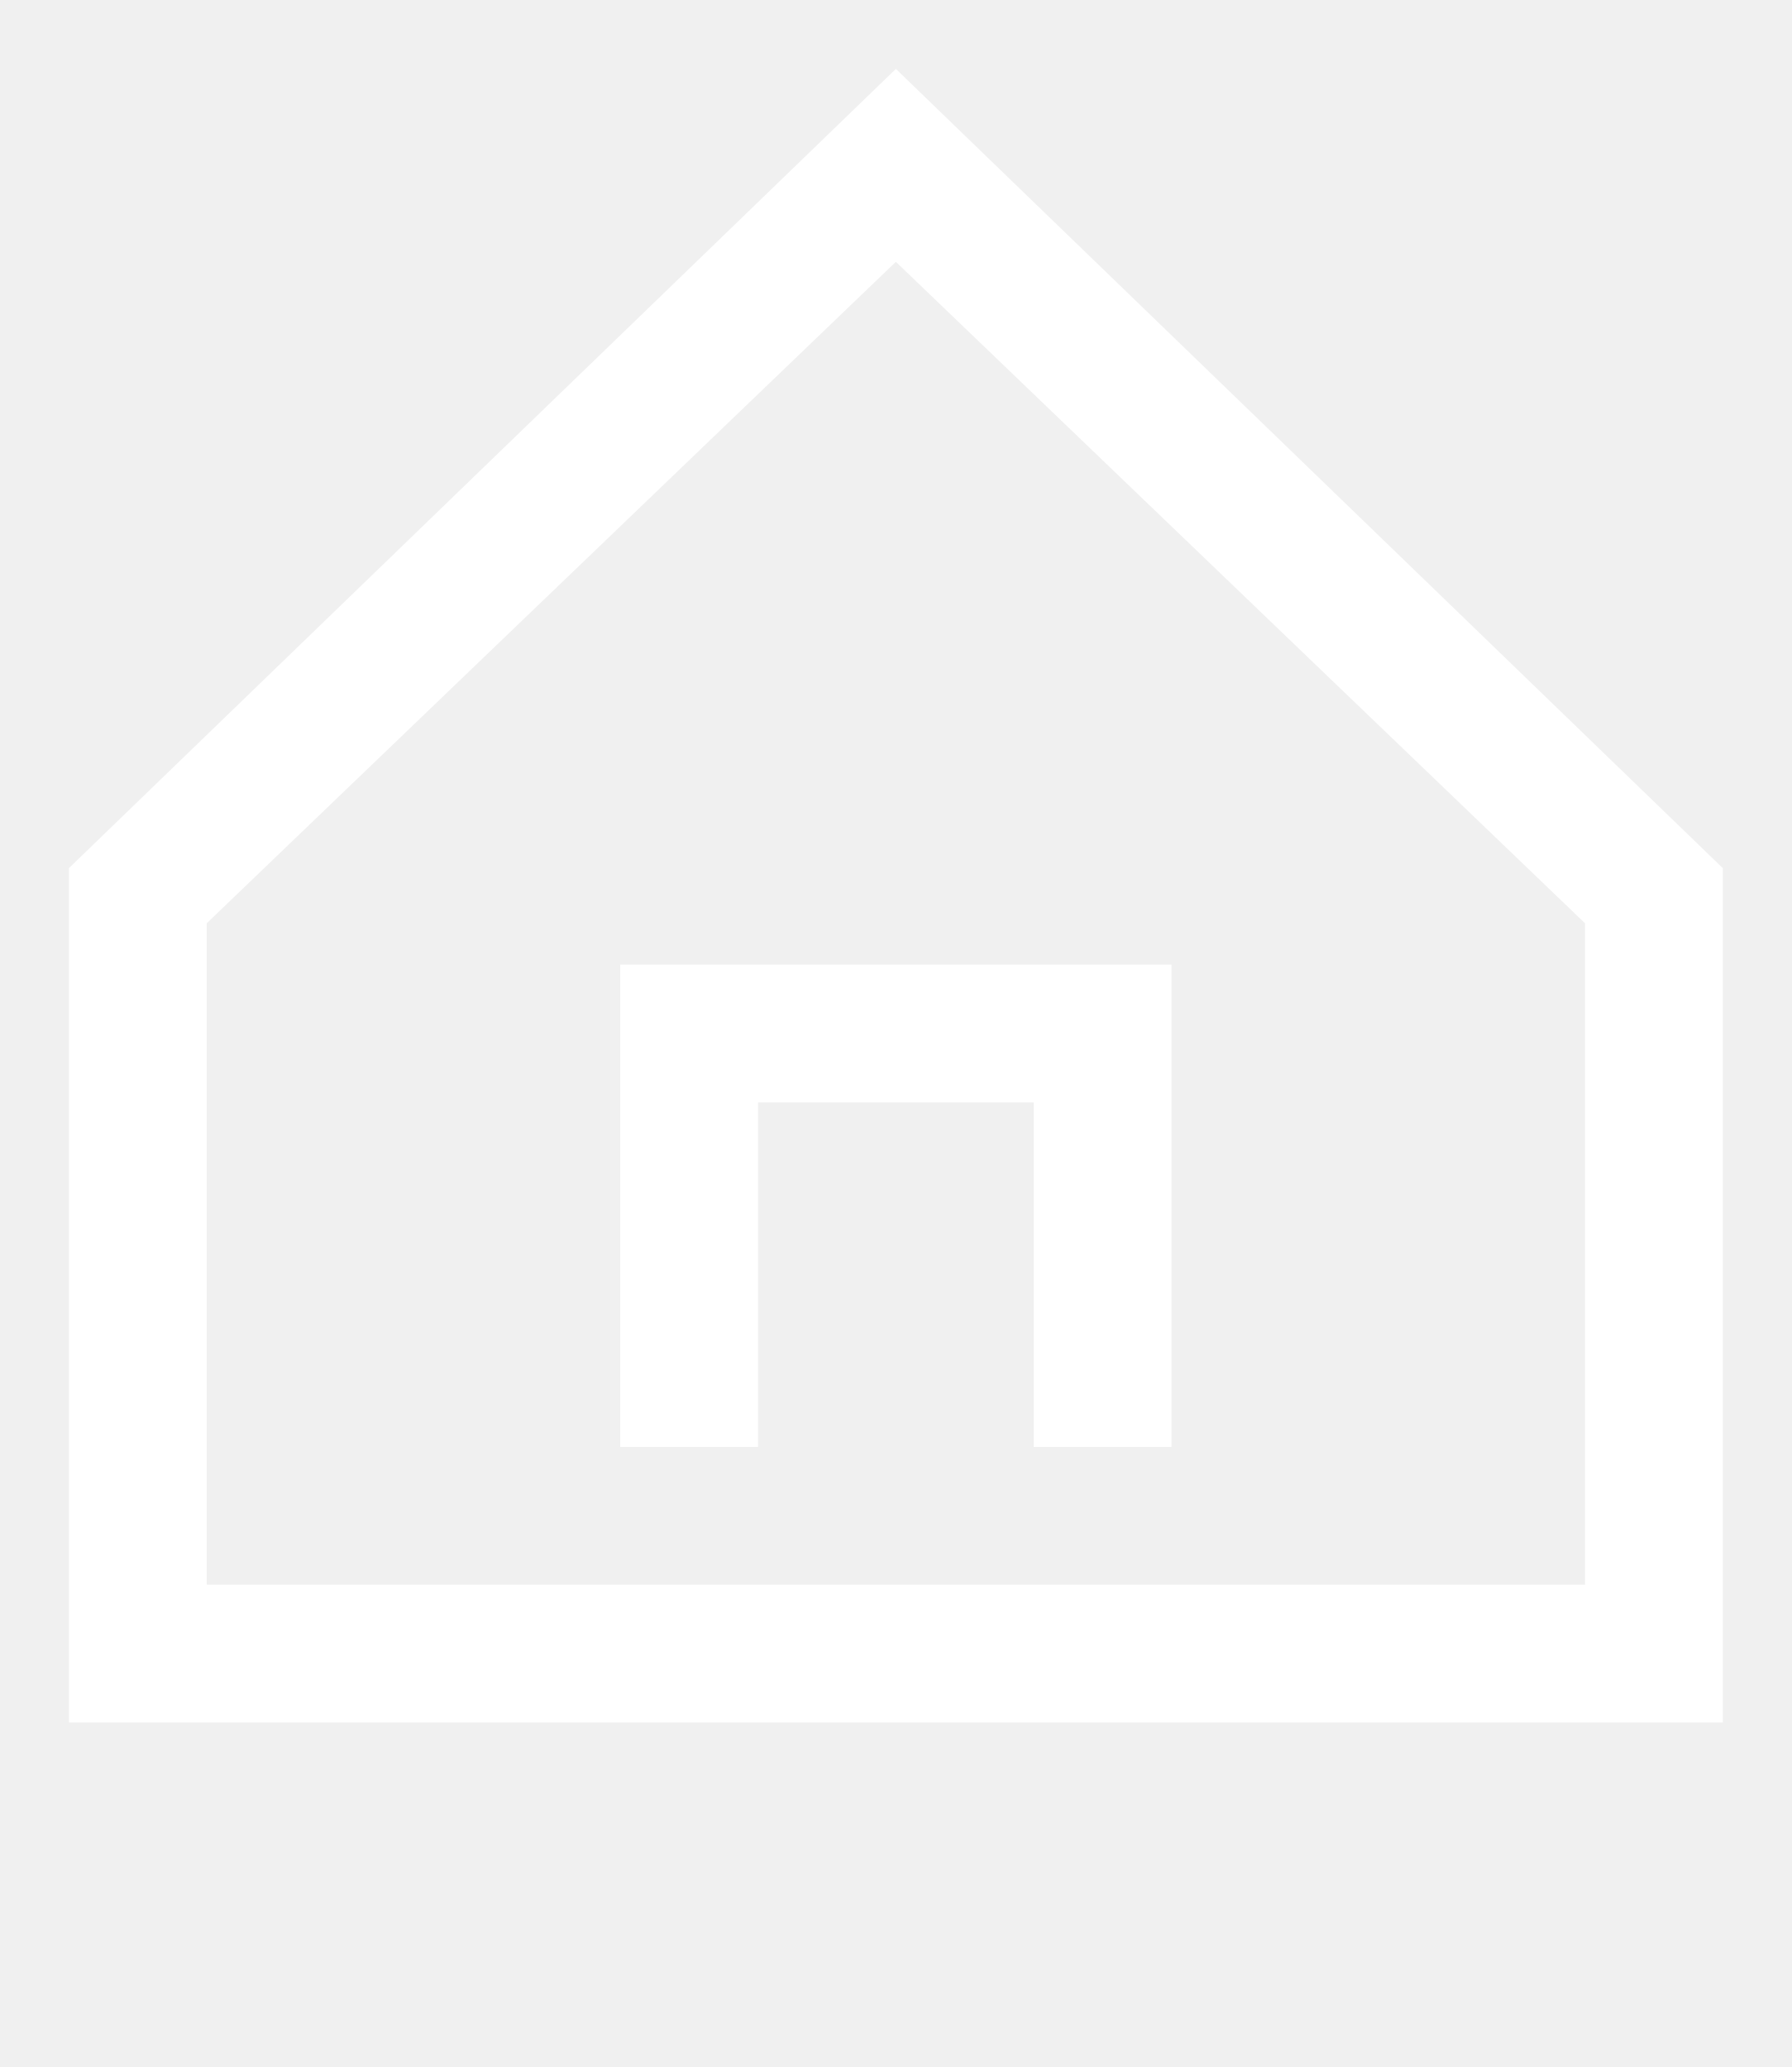
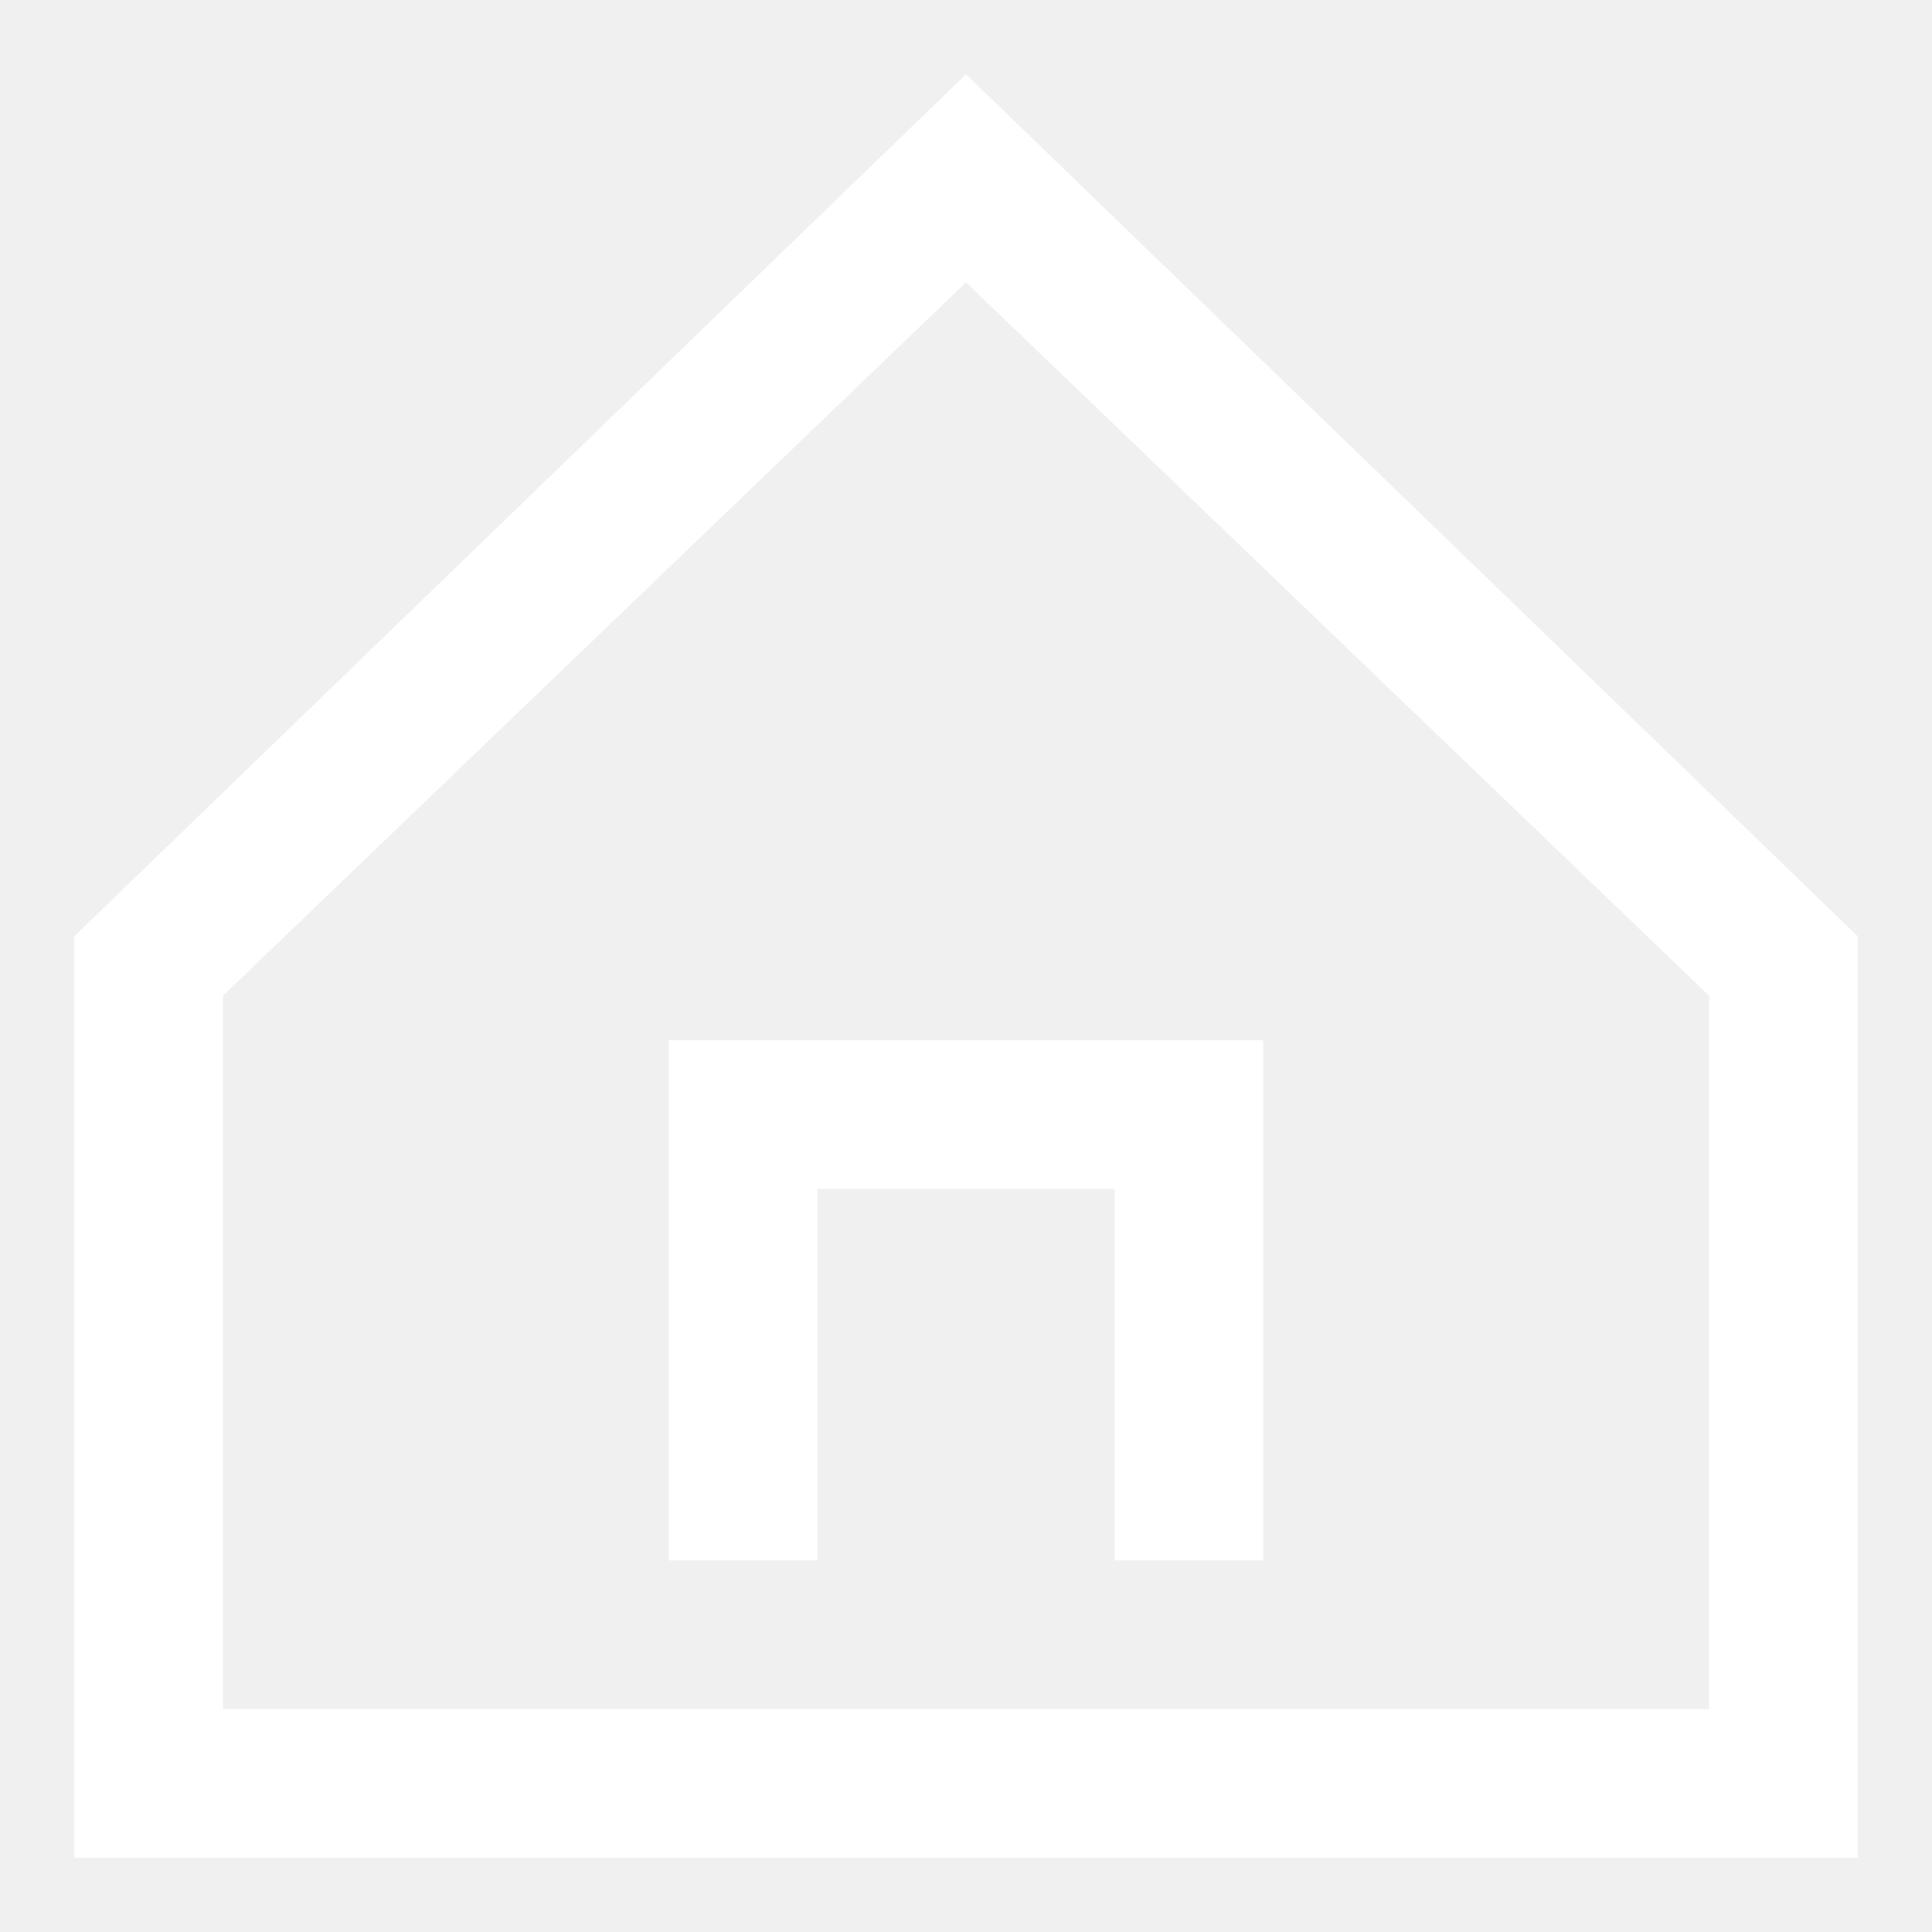
- <svg xmlns="http://www.w3.org/2000/svg" width="13" height="15" viewBox="0 0 13 15" fill="none">
+ <svg xmlns="http://www.w3.org/2000/svg" width="13" height="13" viewBox="0 0 13 13" fill="none">
  <path d="M6.5 0.5L0.5 6.3V12.5H12.5V6.3L6.5 0.5ZM11.5 11.5H1.5V6.7L6.5 1.9L11.5 6.7V11.5Z" fill="white" />
  <path d="M4.5 10.5H5.5V8H7.5V10.5H8.5V7H4.5V10.5Z" fill="white" />
</svg>
